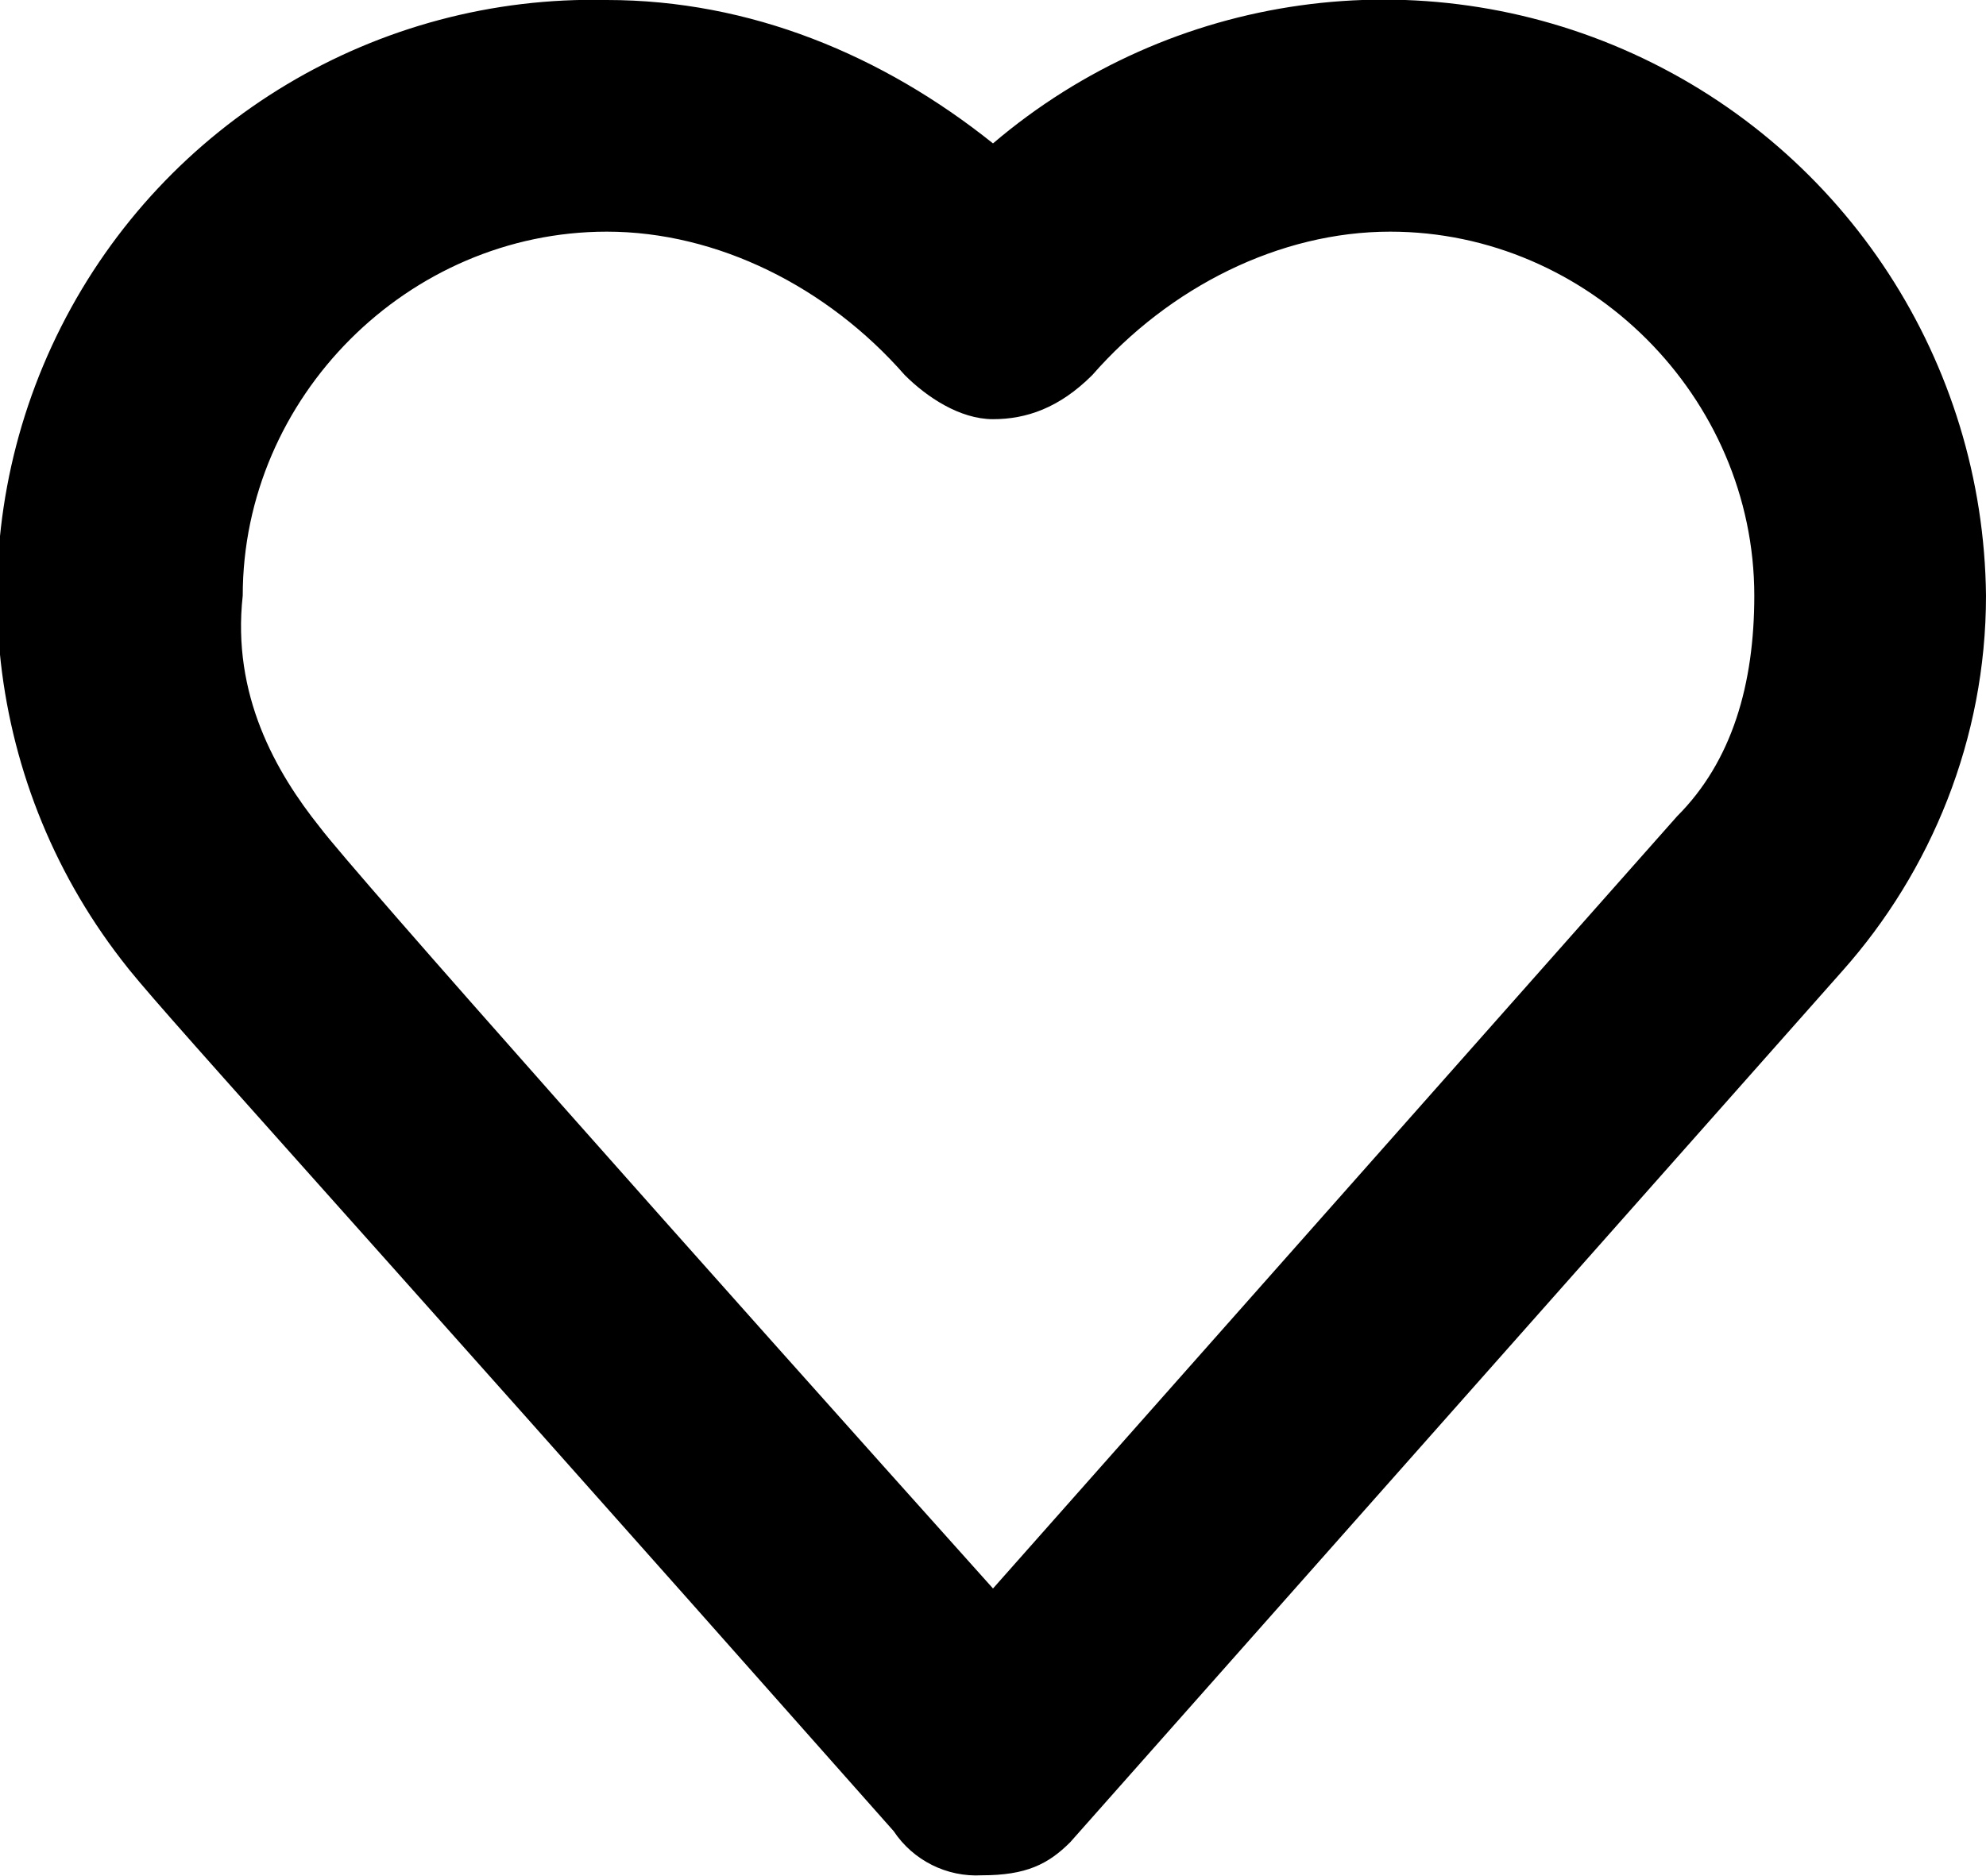
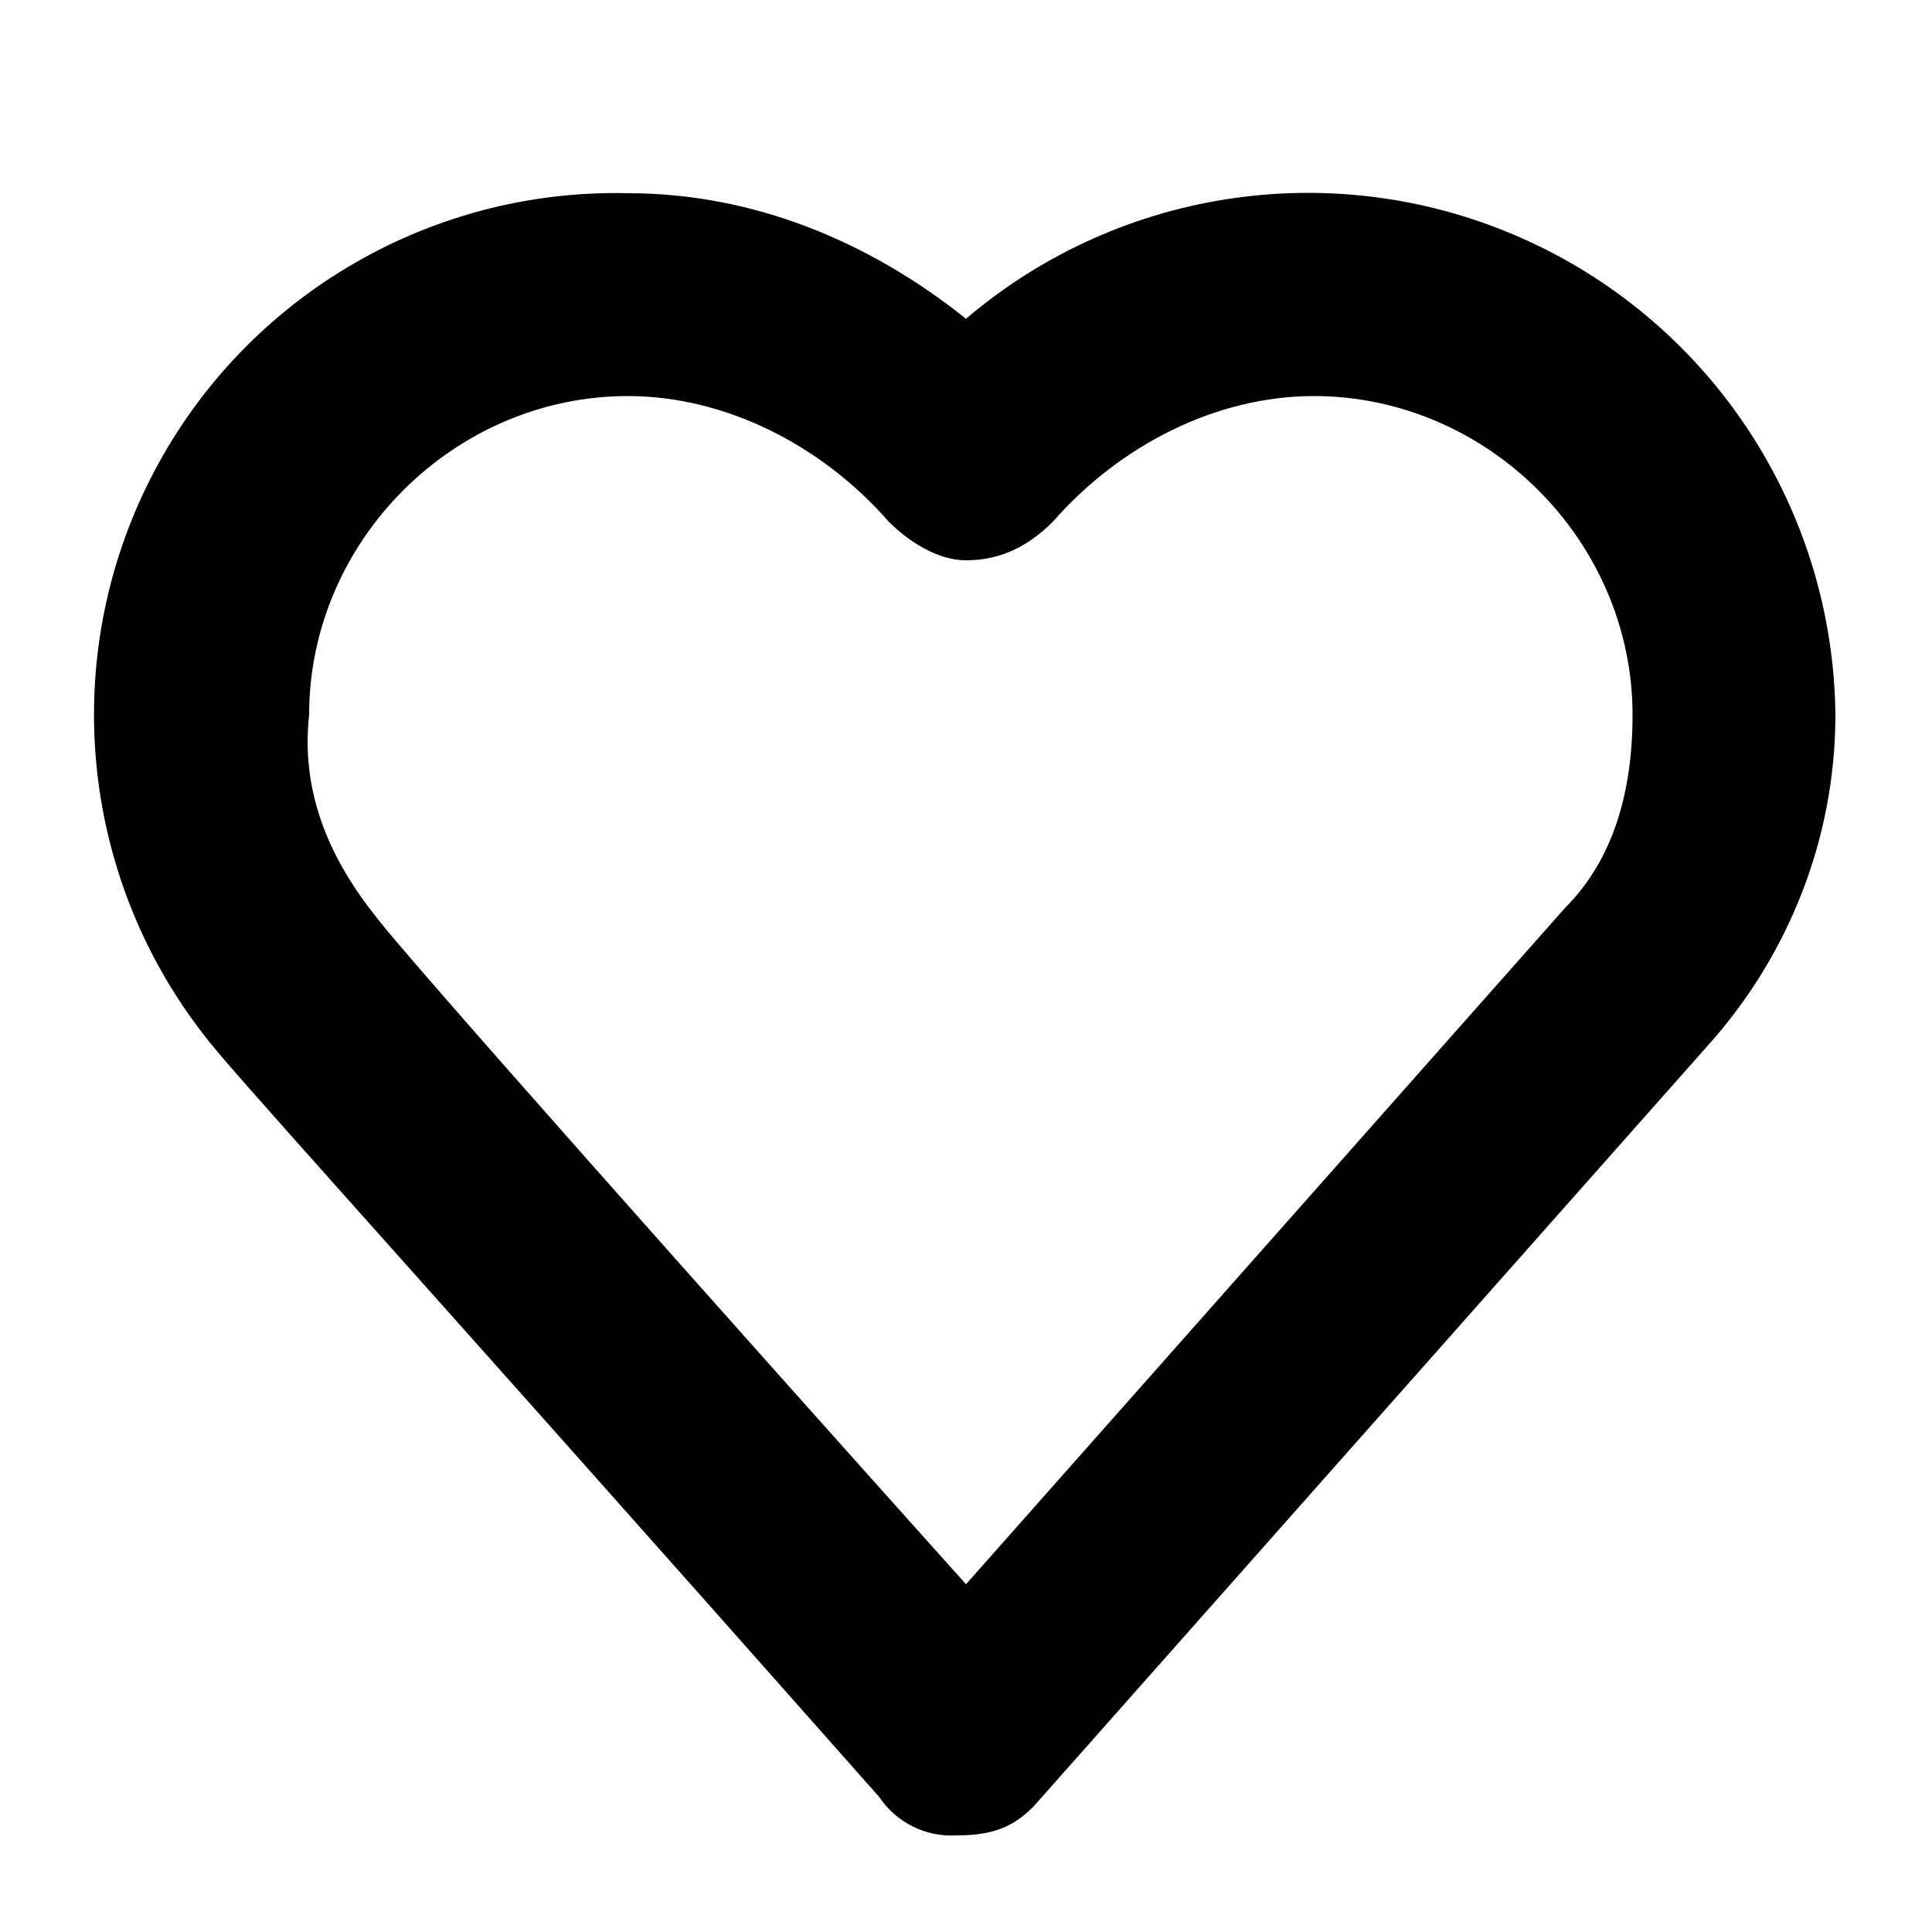
- <svg xmlns="http://www.w3.org/2000/svg" width="18" height="17" viewBox="0 0 18 17" fill="none">
-   <path d="M8.9 17a.9.9 0 01-.8-.4c-5.4-6.1-6.7-7.5-7-7.9A5.4 5.4 0 015.5 0C6.8 0 8 .5 9 1.3a5.46 5.46 0 019 4.1c0 1.3-.5 2.5-1.3 3.4l-7 7.9c-.2.2-.4.3-.8.3zm-6-9.5c.3.4 3.5 4 6.1 6.9l6.2-7c.5-.5.7-1.2.7-2 0-1.8-1.5-3.3-3.3-3.3-1 0-2 .5-2.7 1.3-.3.3-.6.4-.9.4-.3 0-.6-.2-.8-.4-.7-.8-1.7-1.3-2.7-1.3-1.8 0-3.3 1.5-3.3 3.3-.1.9.3 1.6.7 2.1-.1 0-.1 0 0 0z" fill="#000" />
+ <svg xmlns="http://www.w3.org/2000/svg" width="20" height="20" viewBox="0 0 20 20" fill="none">
+   <path d="M9.9 19a.9.9 0 01-.8-.4c-5.4-6.1-6.7-7.5-7-7.9A5.4 5.4 0 016.5 2C7.8 2 9 2.5 10 3.3a5.46 5.46 0 019 4.1c0 1.3-.5 2.5-1.3 3.4l-7 7.9c-.2.2-.4.3-.8.3zm-6-9.5c.3.4 3.5 4 6.1 6.9l6.2-7c.5-.5.7-1.2.7-2 0-1.8-1.5-3.3-3.3-3.3-1 0-2 .5-2.7 1.3-.3.3-.6.4-.9.4-.3 0-.6-.2-.8-.4-.7-.8-1.7-1.3-2.7-1.3-1.8 0-3.3 1.5-3.3 3.3-.1.9.3 1.6.7 2.1-.1 0-.1 0 0 0z" fill="#000" />
</svg>
